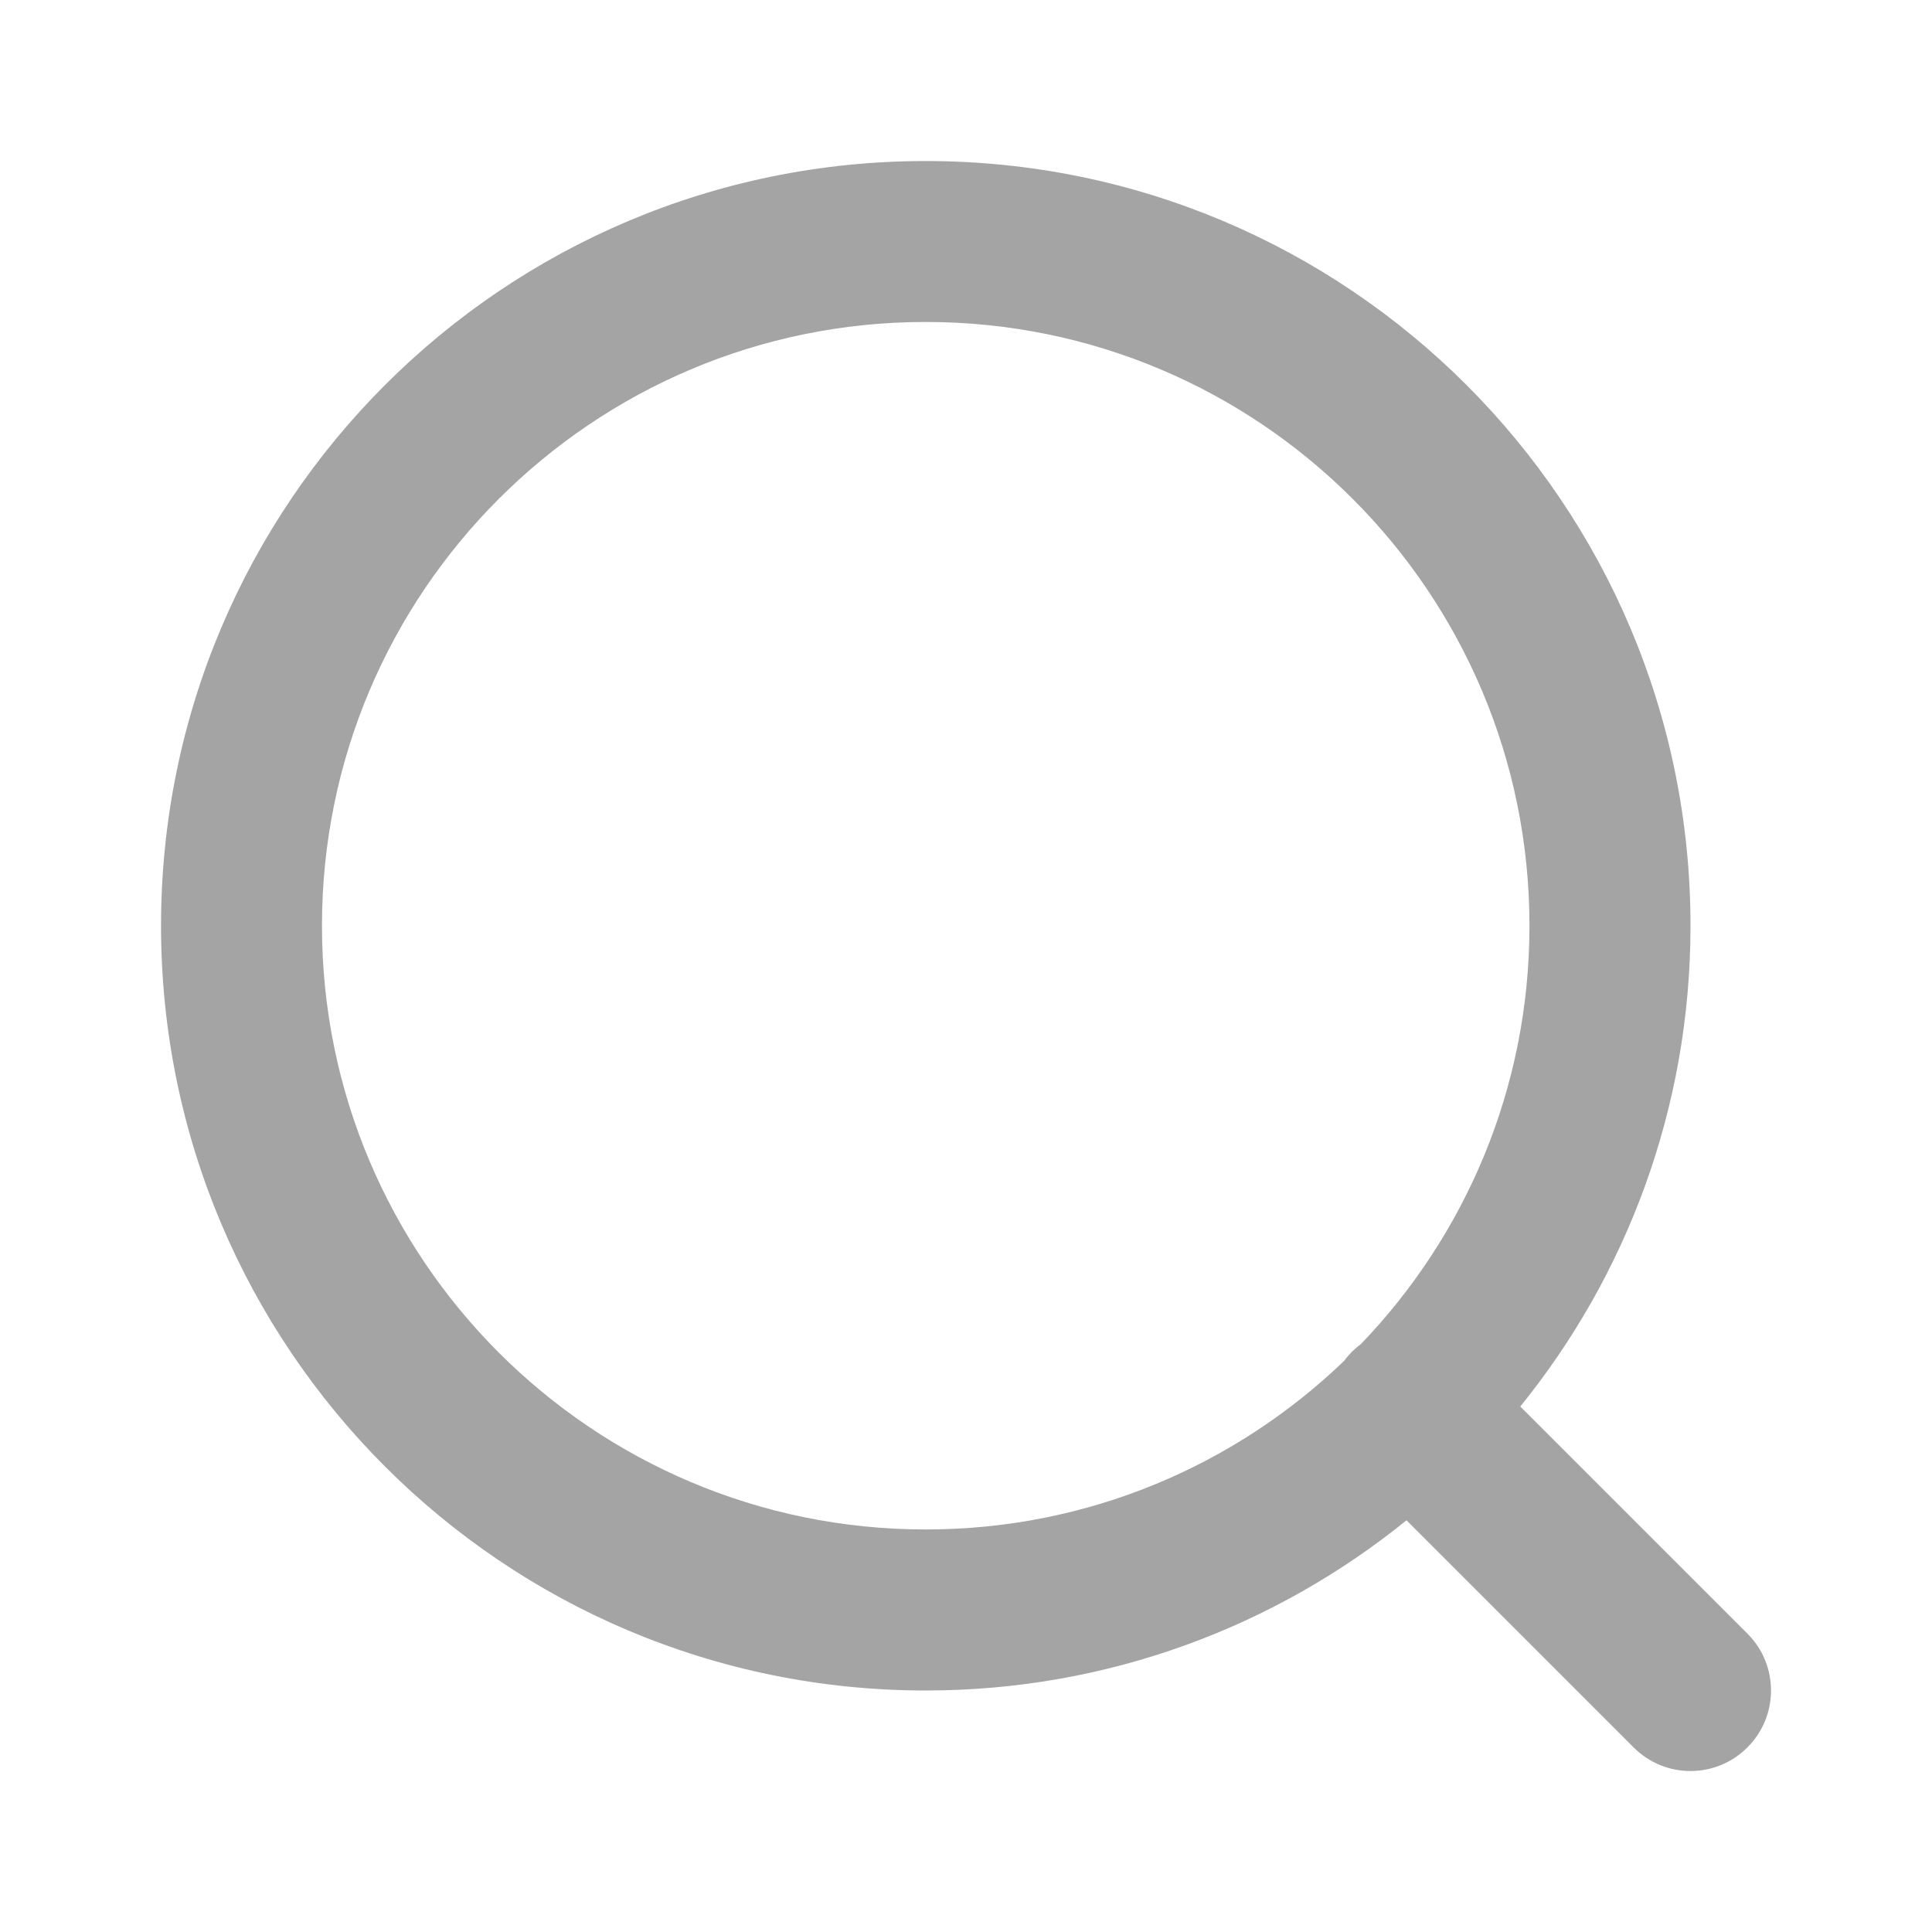
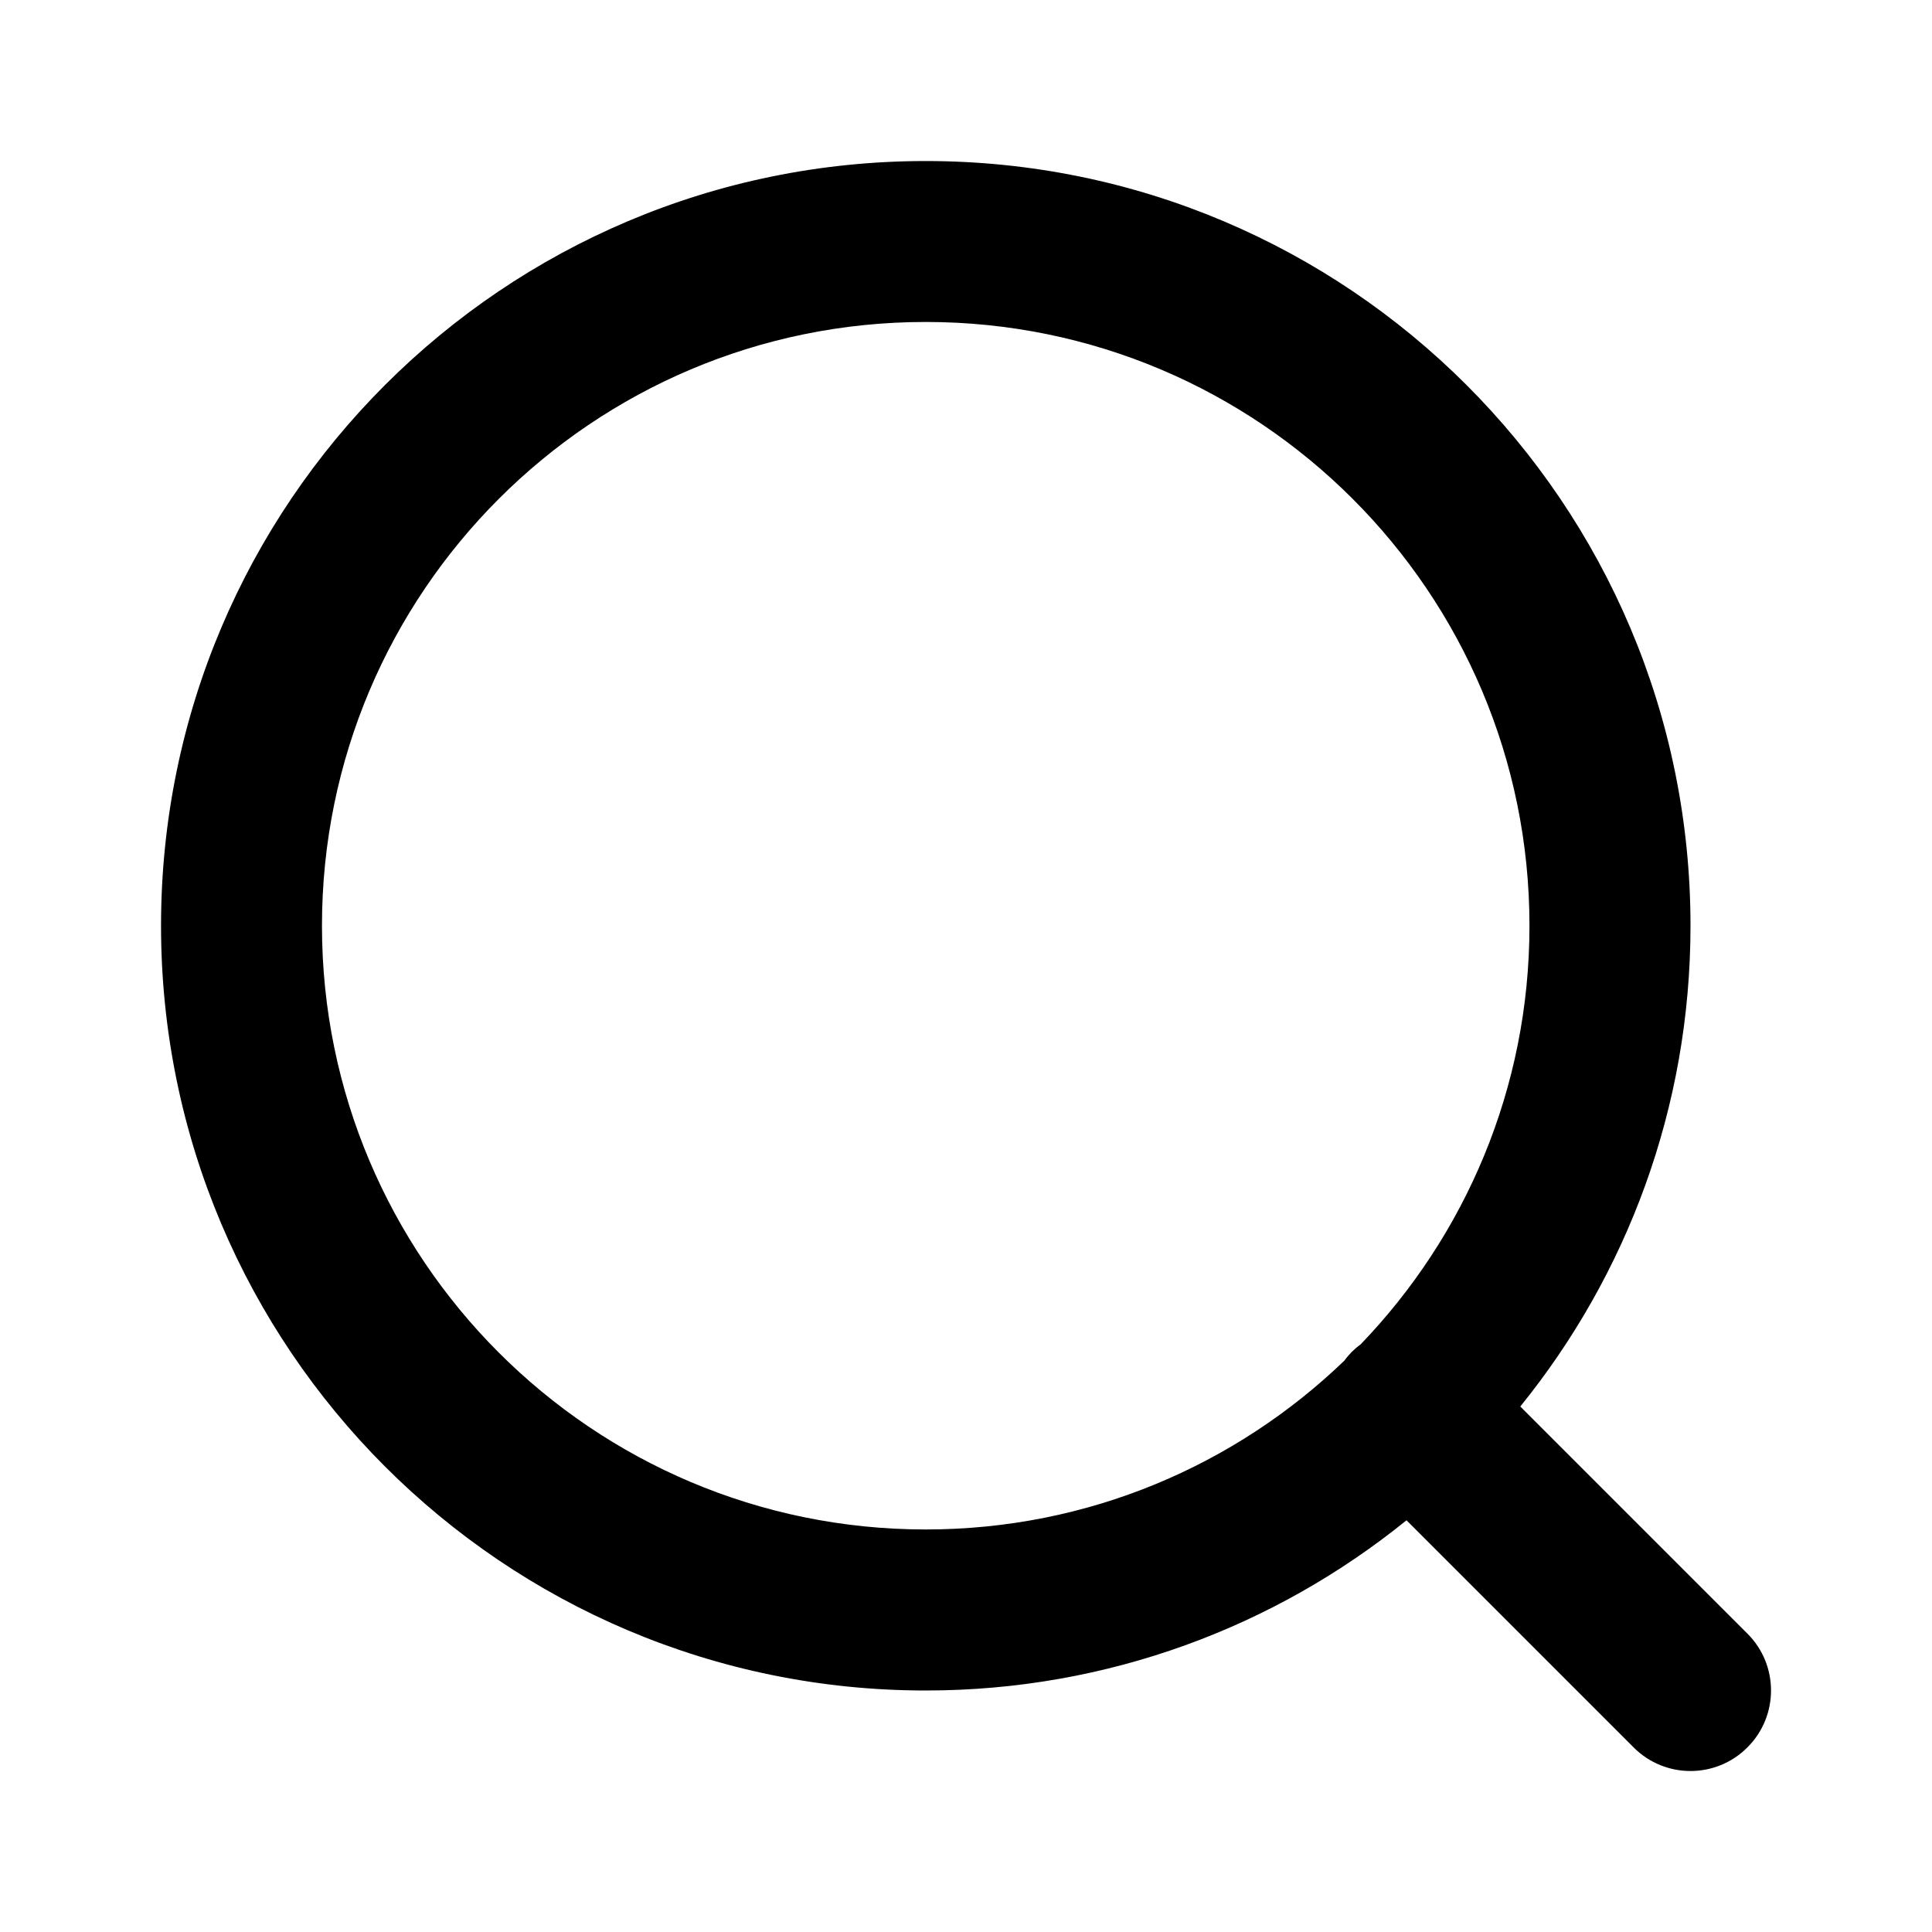
<svg xmlns="http://www.w3.org/2000/svg" viewBox="0 0 20 20" fill="none">
-   <path d="M15.833 9.583C15.833 6.132 13.035 3.333 9.583 3.333C6.132 3.333 3.333 6.132 3.333 9.583C3.333 13.035 6.132 15.833 9.583 15.833C11.267 15.833 12.793 15.167 13.917 14.085C13.94 14.053 13.966 14.023 13.994 13.994C14.023 13.966 14.053 13.94 14.085 13.917C15.167 12.793 15.833 11.267 15.833 9.583ZM17.5 9.583C17.5 11.469 16.839 13.2 15.738 14.56L18.089 16.911C18.415 17.236 18.415 17.764 18.089 18.089C17.764 18.415 17.236 18.415 16.911 18.089L14.56 15.738C13.2 16.839 11.469 17.5 9.583 17.5C5.211 17.5 1.667 13.956 1.667 9.583C1.667 5.211 5.211 1.667 9.583 1.667C13.956 1.667 17.5 5.211 17.5 9.583Z" fill="#A4A4A4" />
+   <path d="M15.833 9.583C15.833 6.132 13.035 3.333 9.583 3.333C6.132 3.333 3.333 6.132 3.333 9.583C3.333 13.035 6.132 15.833 9.583 15.833C11.267 15.833 12.793 15.167 13.917 14.085C13.94 14.053 13.966 14.023 13.994 13.994C14.023 13.966 14.053 13.94 14.085 13.917C15.167 12.793 15.833 11.267 15.833 9.583ZM17.5 9.583C17.5 11.469 16.839 13.2 15.738 14.56L18.089 16.911C18.415 17.236 18.415 17.764 18.089 18.089C17.764 18.415 17.236 18.415 16.911 18.089L14.56 15.738C13.2 16.839 11.469 17.5 9.583 17.5C5.211 17.5 1.667 13.956 1.667 9.583C1.667 5.211 5.211 1.667 9.583 1.667C13.956 1.667 17.5 5.211 17.5 9.583Z" fill="currentColor" />
</svg>
